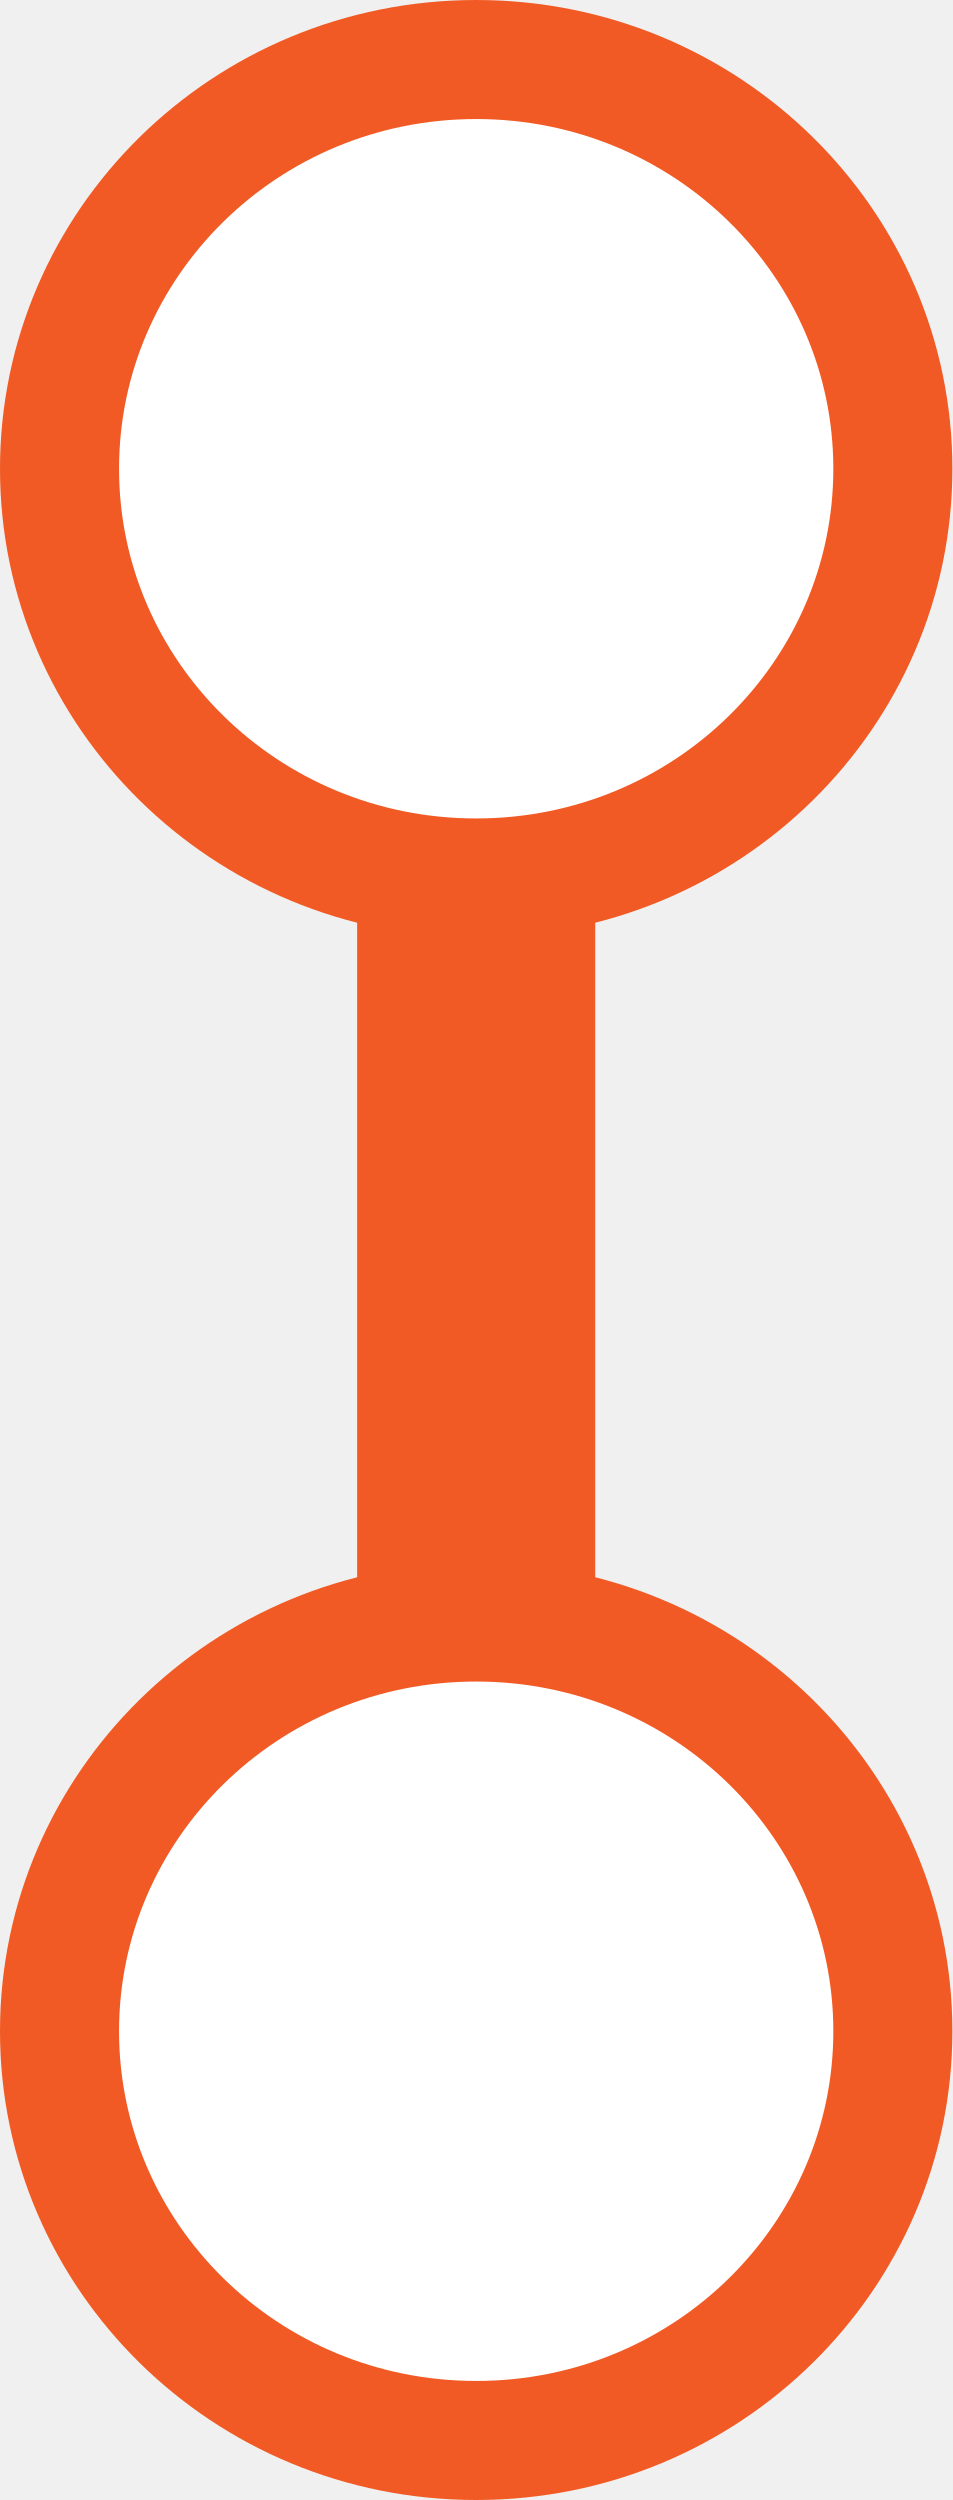
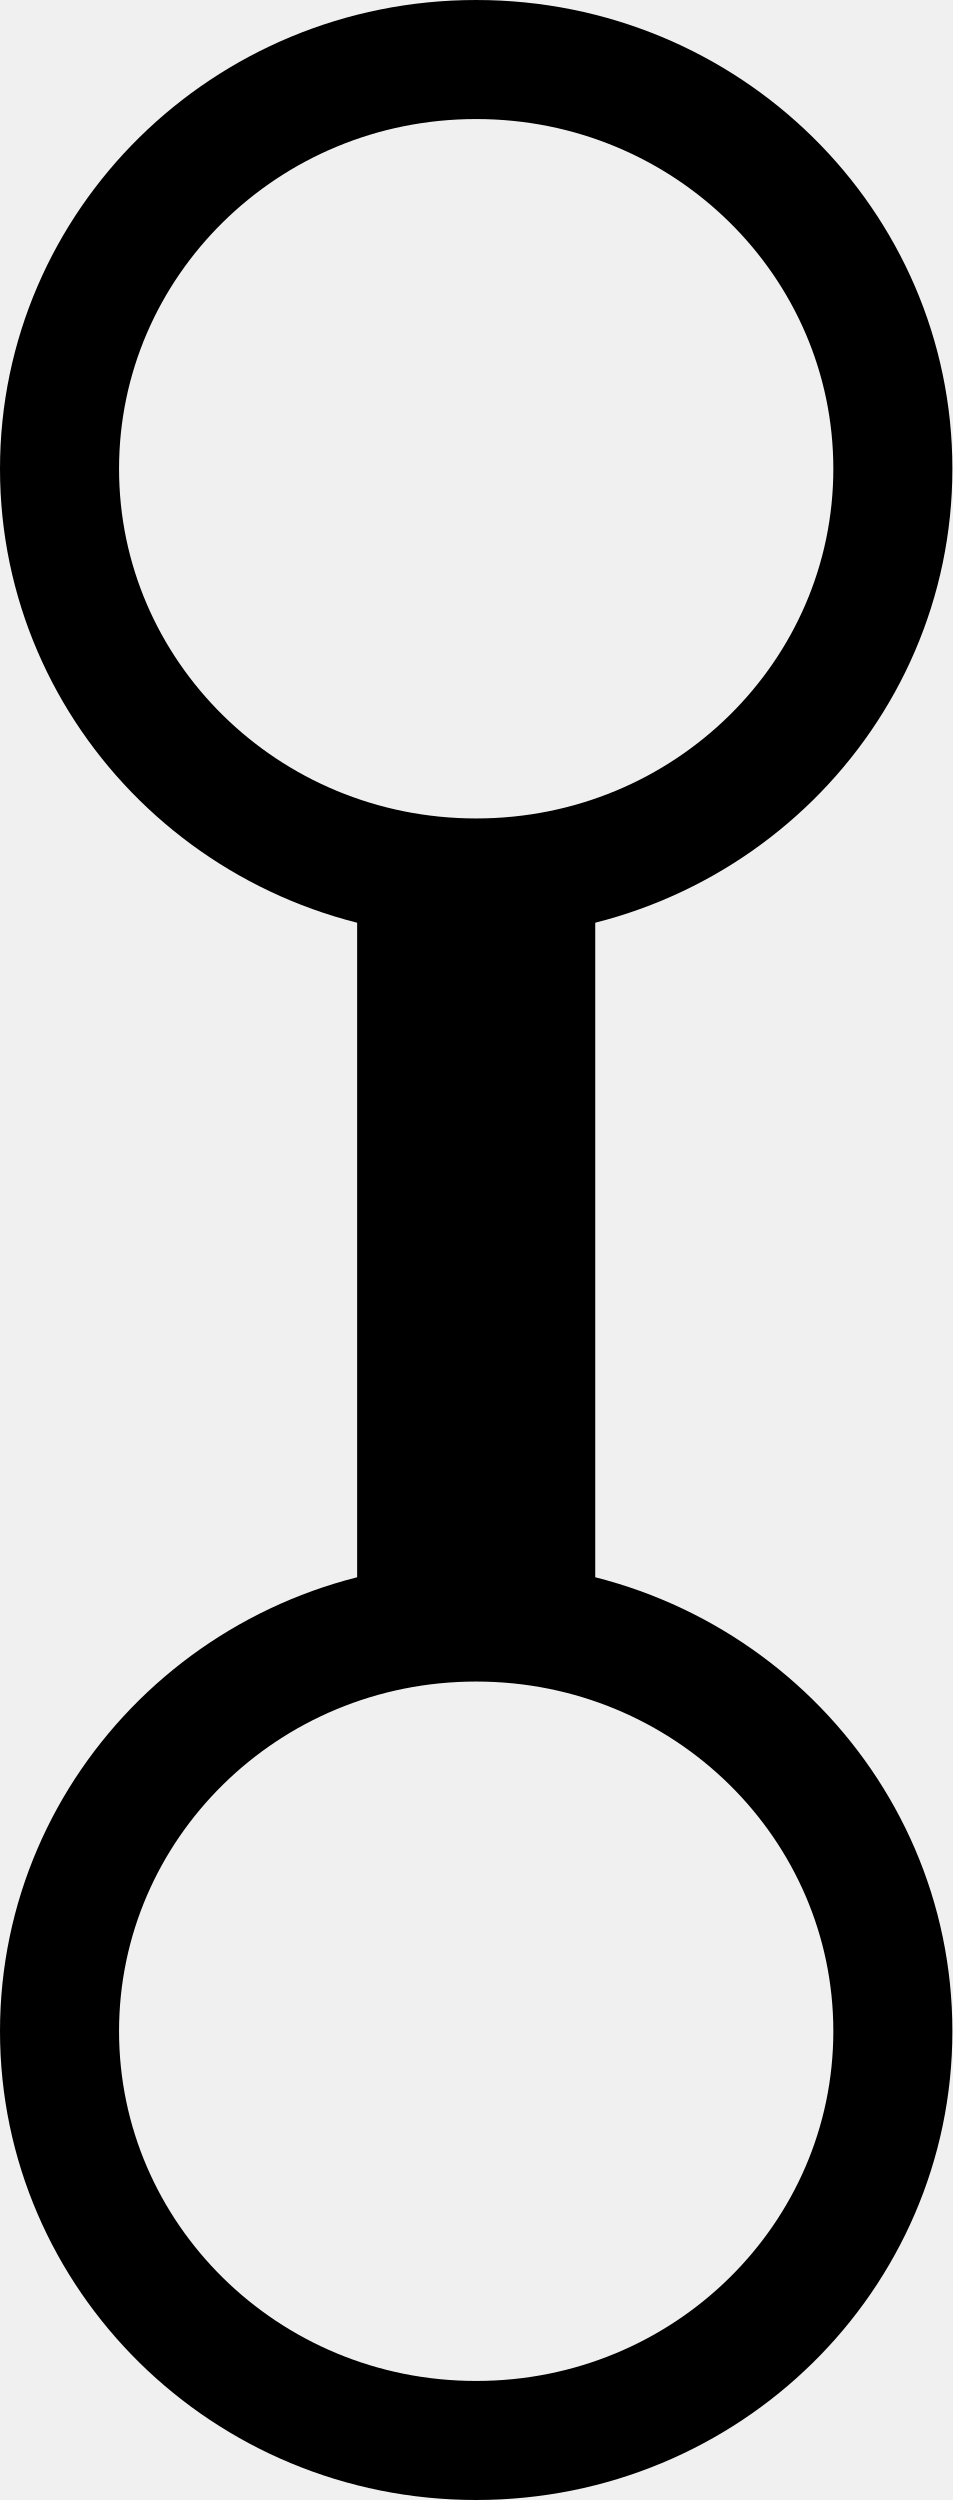
<svg xmlns="http://www.w3.org/2000/svg" width="8" height="21" viewBox="0 0 8 21" fill="none">
-   <path d="M4 0.5C5.94 0.5 7.5 2.046 7.5 3.938C7.5 5.829 5.94 7.375 4 7.375C2.06 7.375 0.5 5.829 0.5 3.938C0.5 2.046 2.06 0.5 4 0.5Z" fill="white" stroke="#F15A24" />
-   <path d="M4 13.625C5.94 13.625 7.5 15.171 7.5 17.062C7.5 18.954 5.94 20.5 4 20.5C2.06 20.5 0.5 18.954 0.5 17.062C0.5 15.171 2.06 13.625 4 13.625Z" fill="white" stroke="#F15A24" />
-   <line x1="4" y1="7.5" x2="4" y2="13.5" stroke="#F15A24" stroke-width="2" />
+   <path d="M4 0.5C5.94 0.5 7.5 2.046 7.5 3.938C7.5 5.829 5.94 7.375 4 7.375C2.06 7.375 0.5 5.829 0.5 3.938C0.5 2.046 2.06 0.5 4 0.5Z" fill="none" stroke="currentColor" />
+   <path d="M4 13.625C5.94 13.625 7.5 15.171 7.5 17.062C7.5 18.954 5.94 20.5 4 20.5C2.06 20.5 0.5 18.954 0.5 17.062C0.5 15.171 2.06 13.625 4 13.625Z" fill="none" stroke="currentColor" />
+   <line x1="4" y1="7.5" x2="4" y2="13.5" stroke="currentColor" stroke-width="2" />
</svg>
